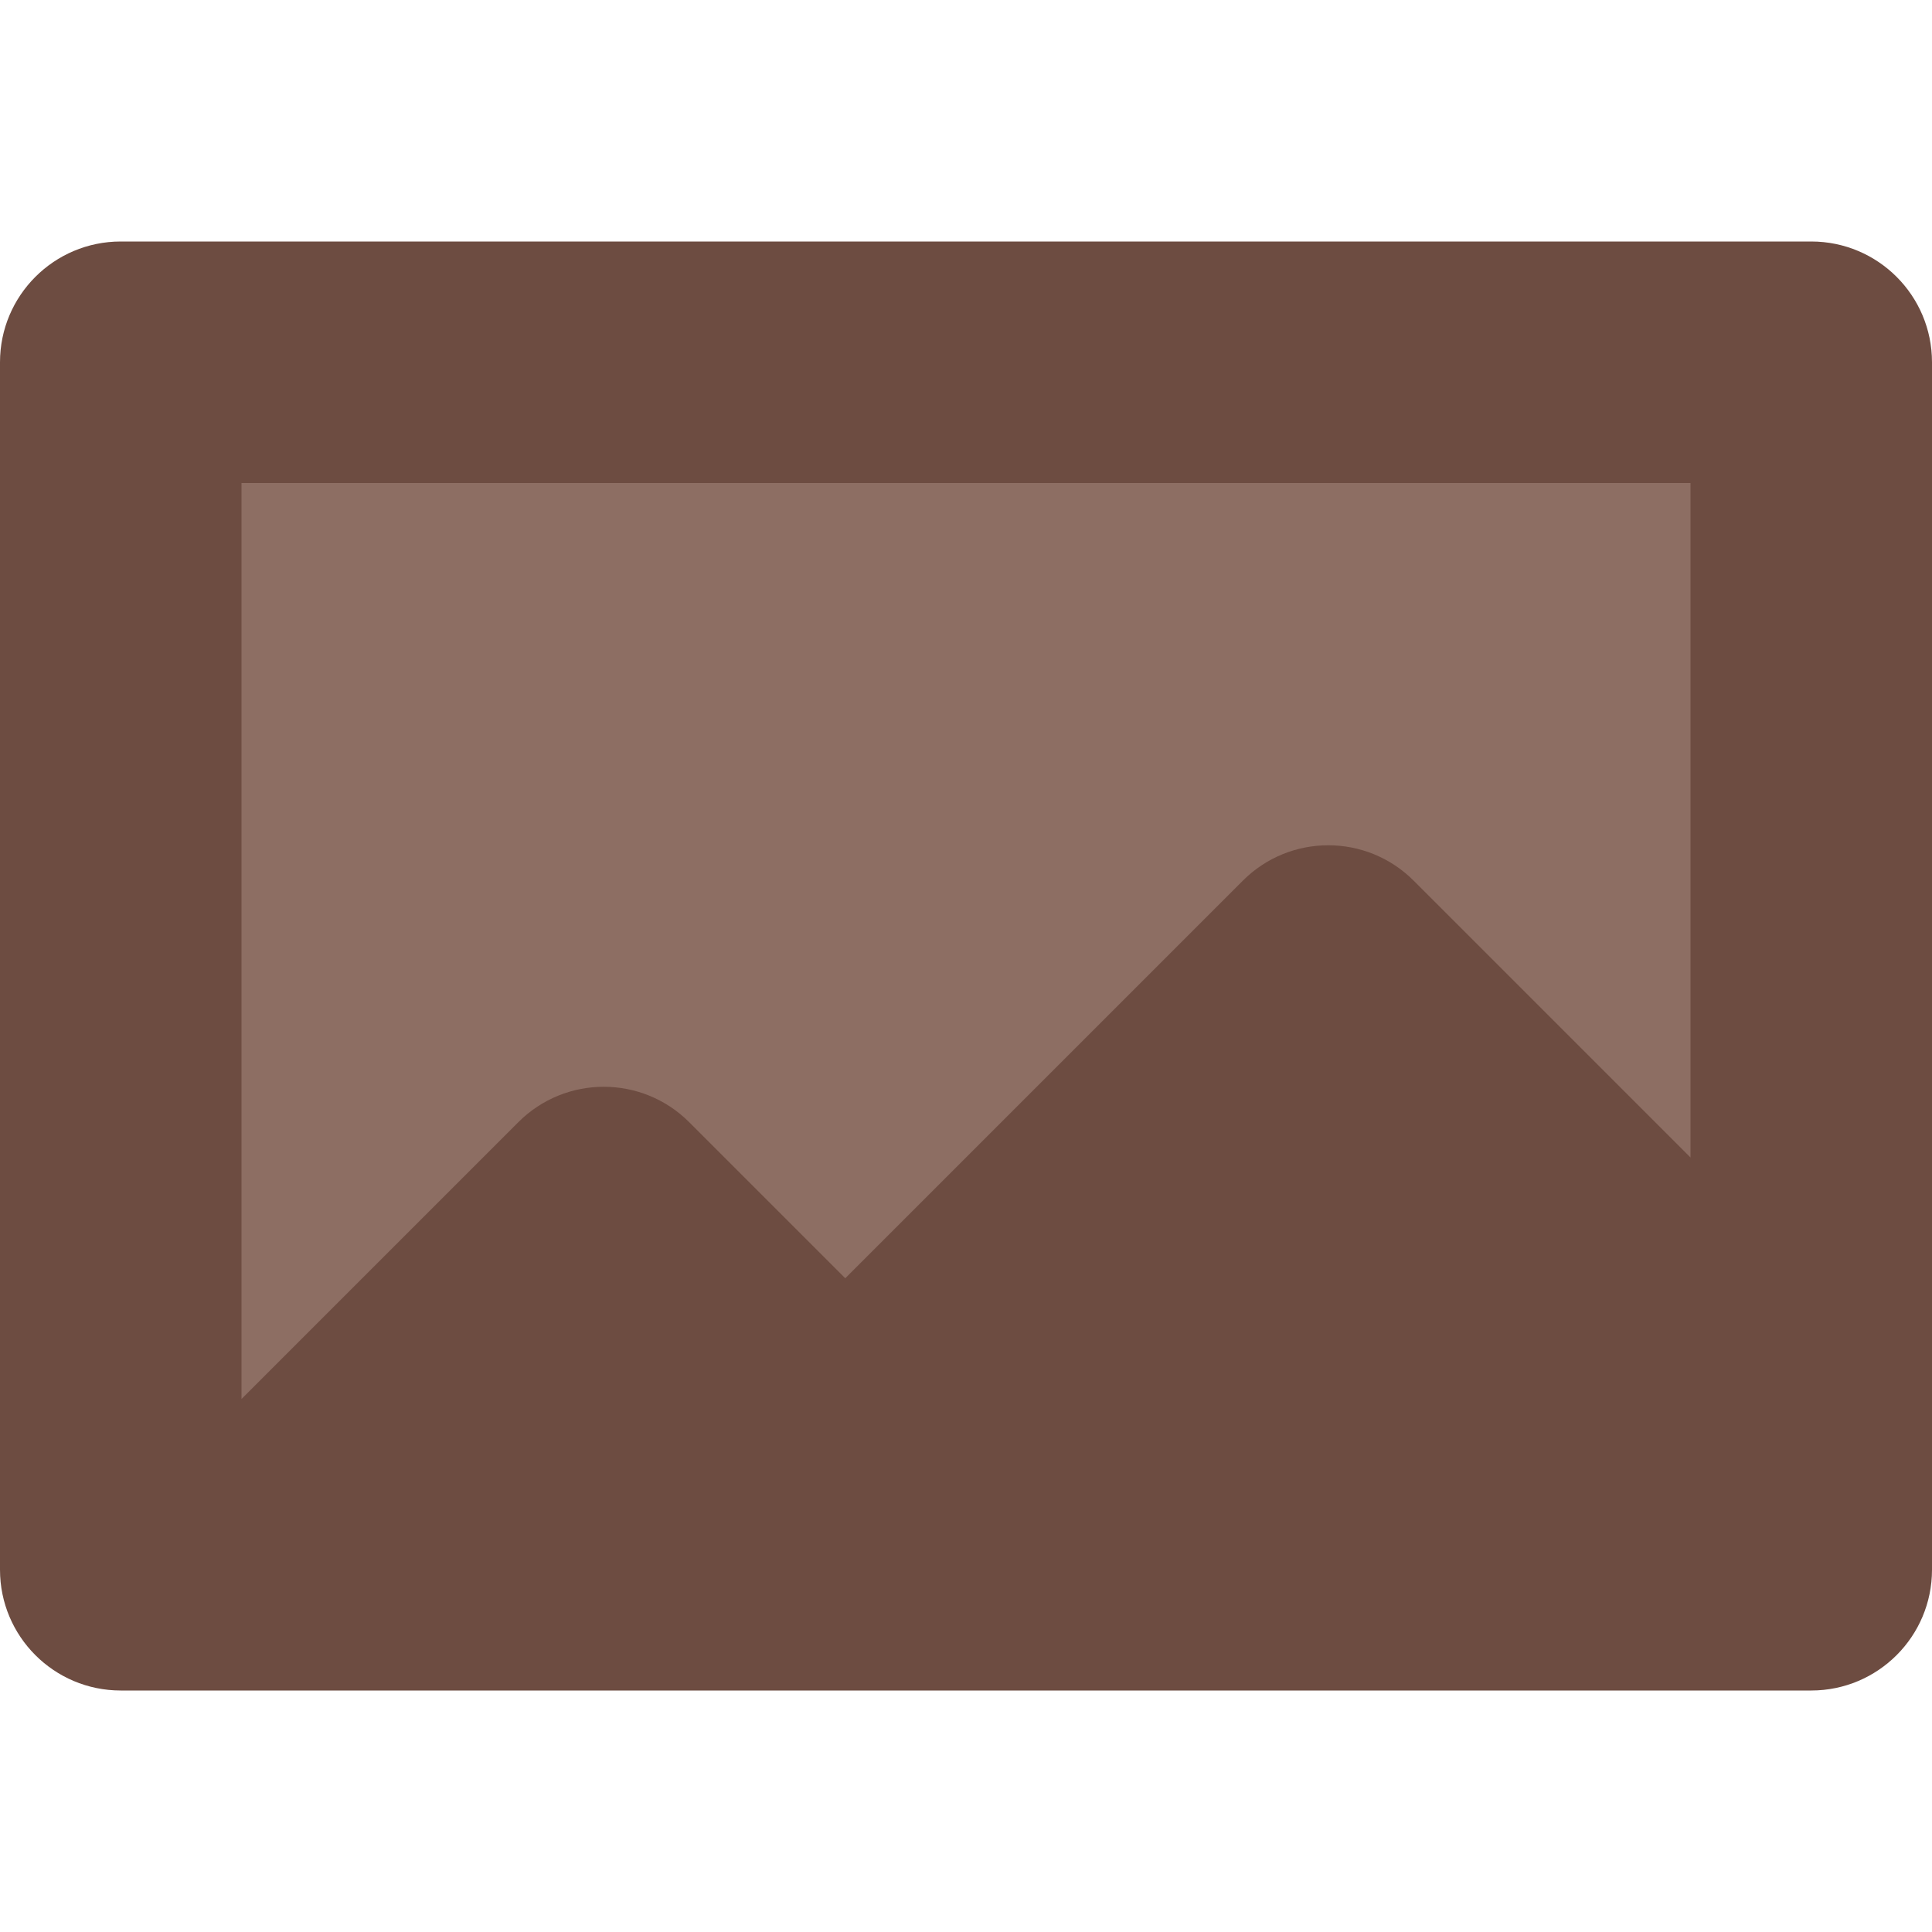
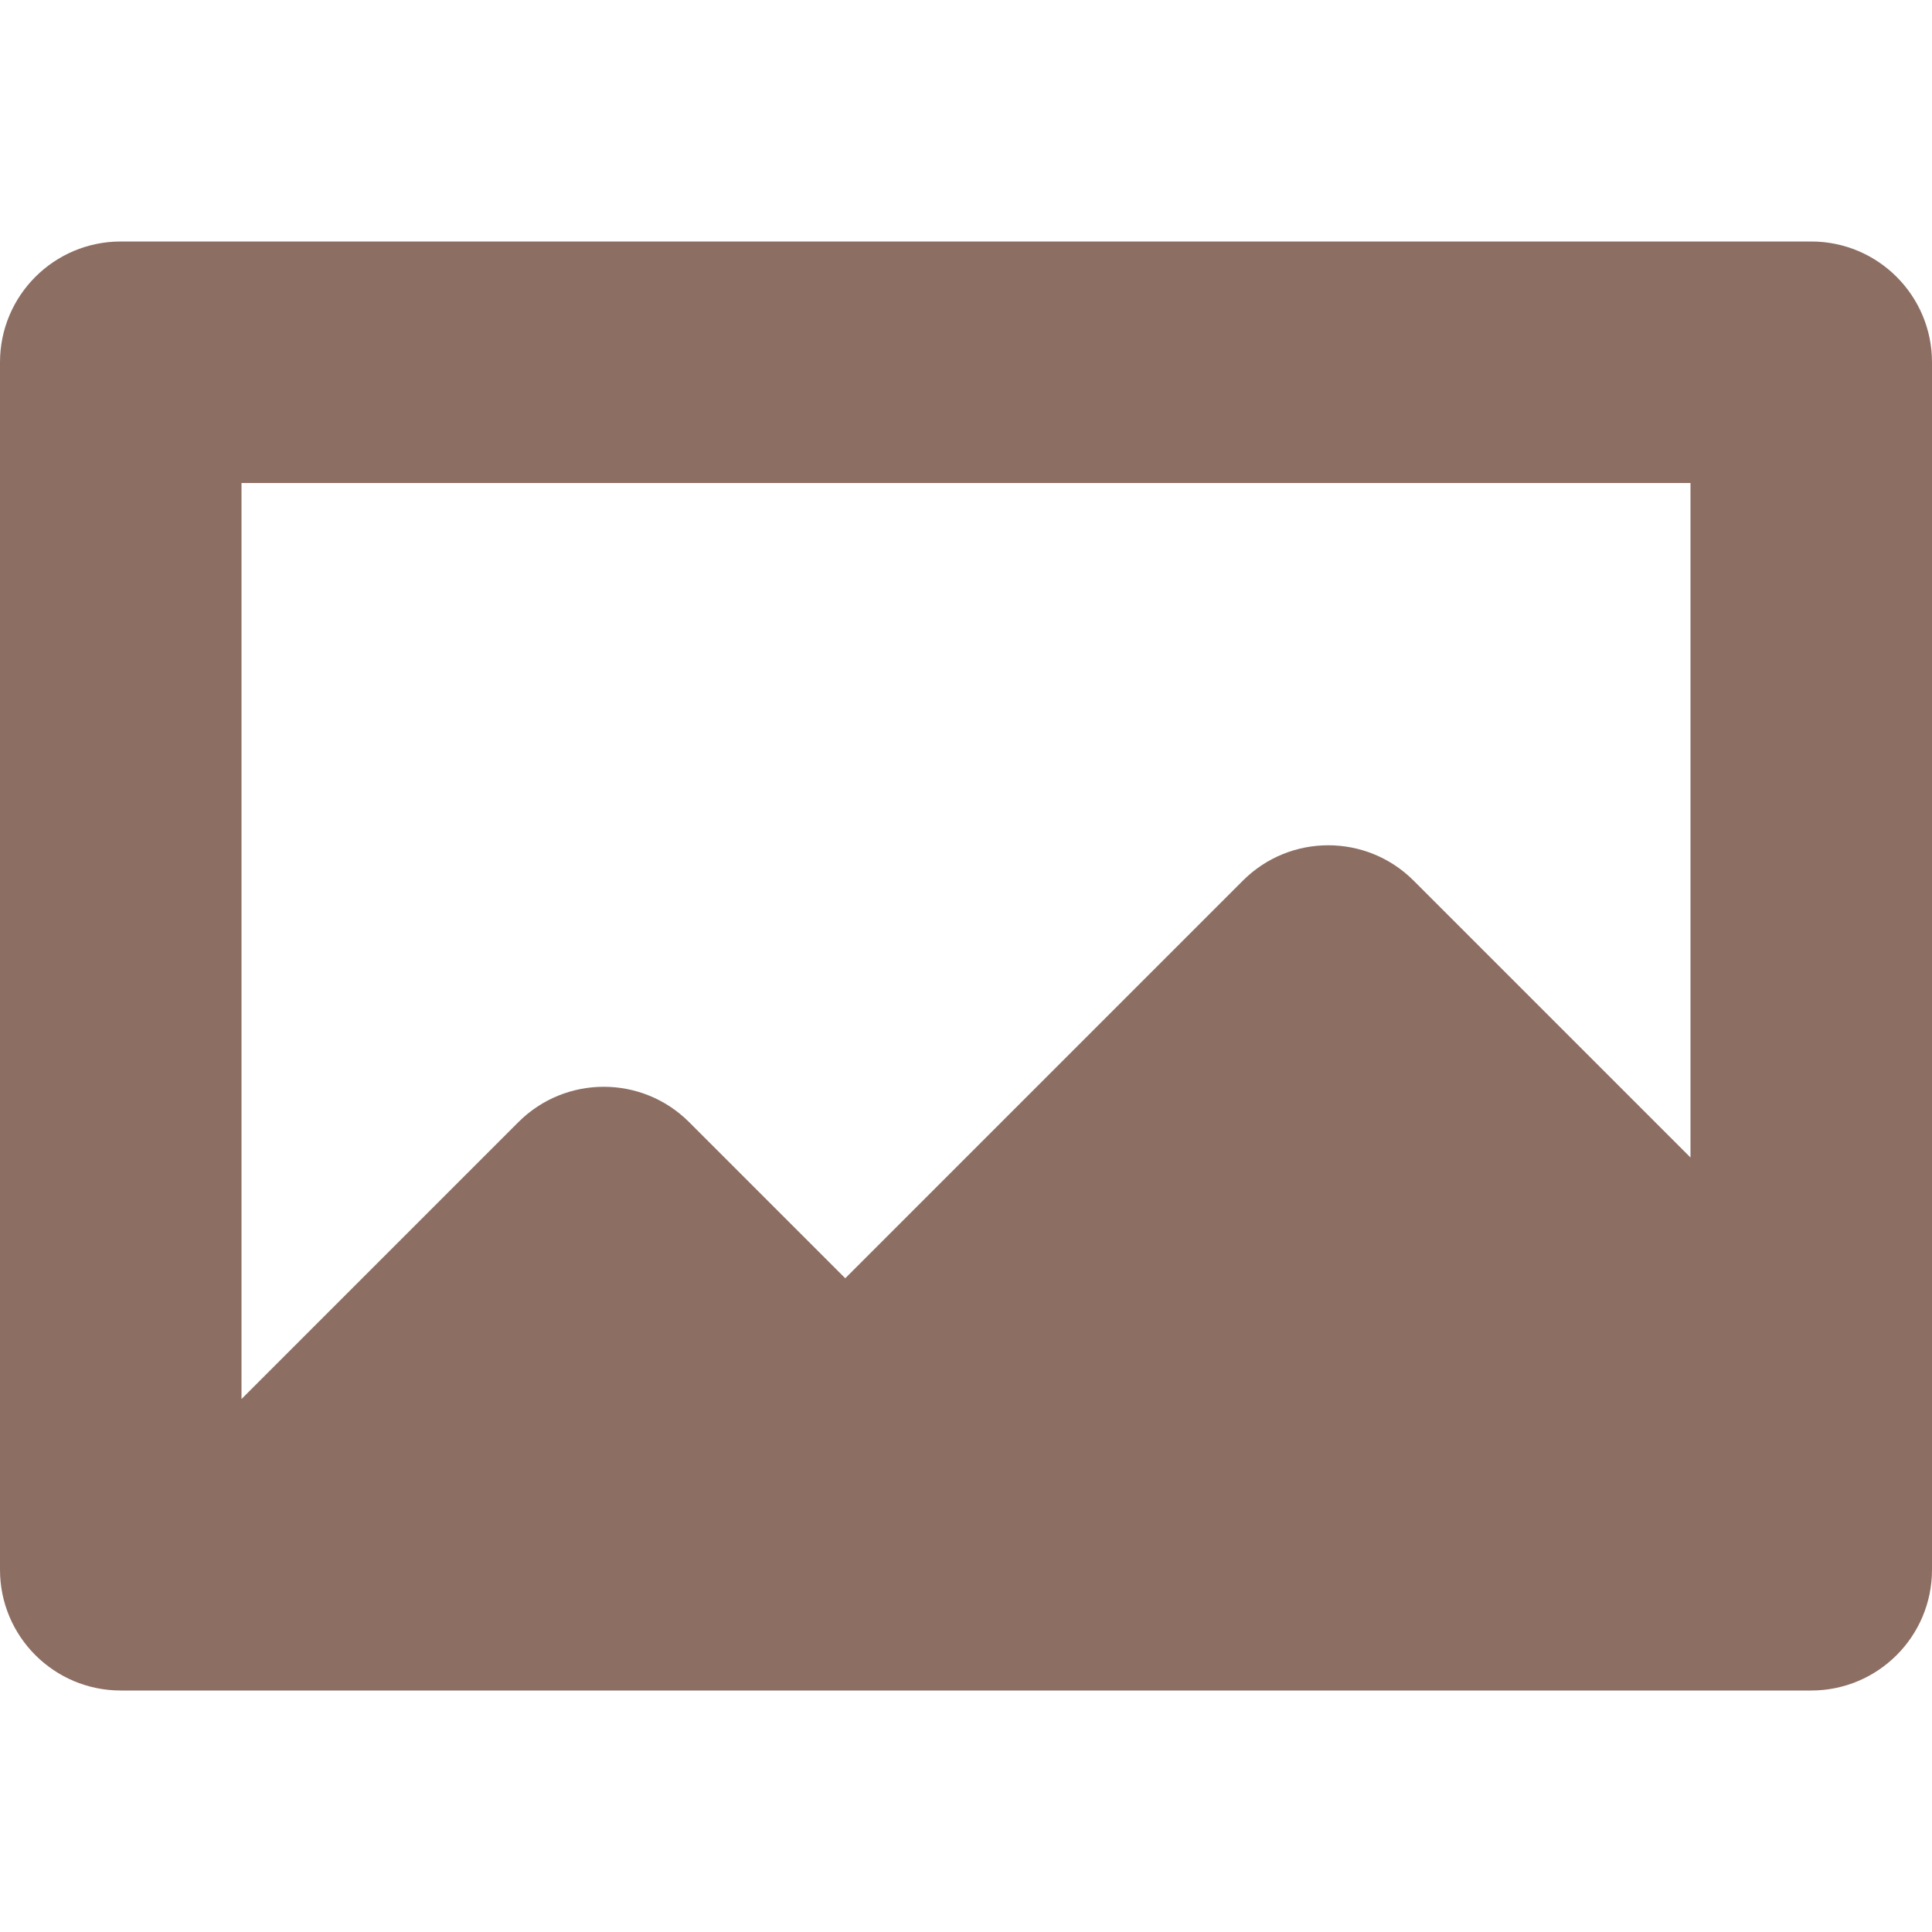
<svg xmlns="http://www.w3.org/2000/svg" width="16" height="16">
-   <path fill="#8d6e63" d="M1 3h14v10H1z" />
-   <path fill-rule="evenodd" d="M1 2a1 1 0 0 0-1 1v10a1 1 0 0 0 1 1h14a1 1 0 0 0 1-1V3a1 1 0 0 0-1-1H1zm1 2h12v5.586l-2.293-2.293a1 1 0 0 0-1.414 0L7 10.586 5.707 9.293a1 1 0 0 0-1.414 0L2 11.586V4z" fill="#6d4c41" />
+   <path fill-rule="evenodd" d="M1 2a1 1 0 0 0-1 1v10a1 1 0 0 0 1 1h14a1 1 0 0 0 1-1V3a1 1 0 0 0-1-1H1zm1 2h12v5.586l-2.293-2.293a1 1 0 0 0-1.414 0L7 10.586 5.707 9.293a1 1 0 0 0-1.414 0L2 11.586V4z" fill="#8d6e63" />
</svg>
